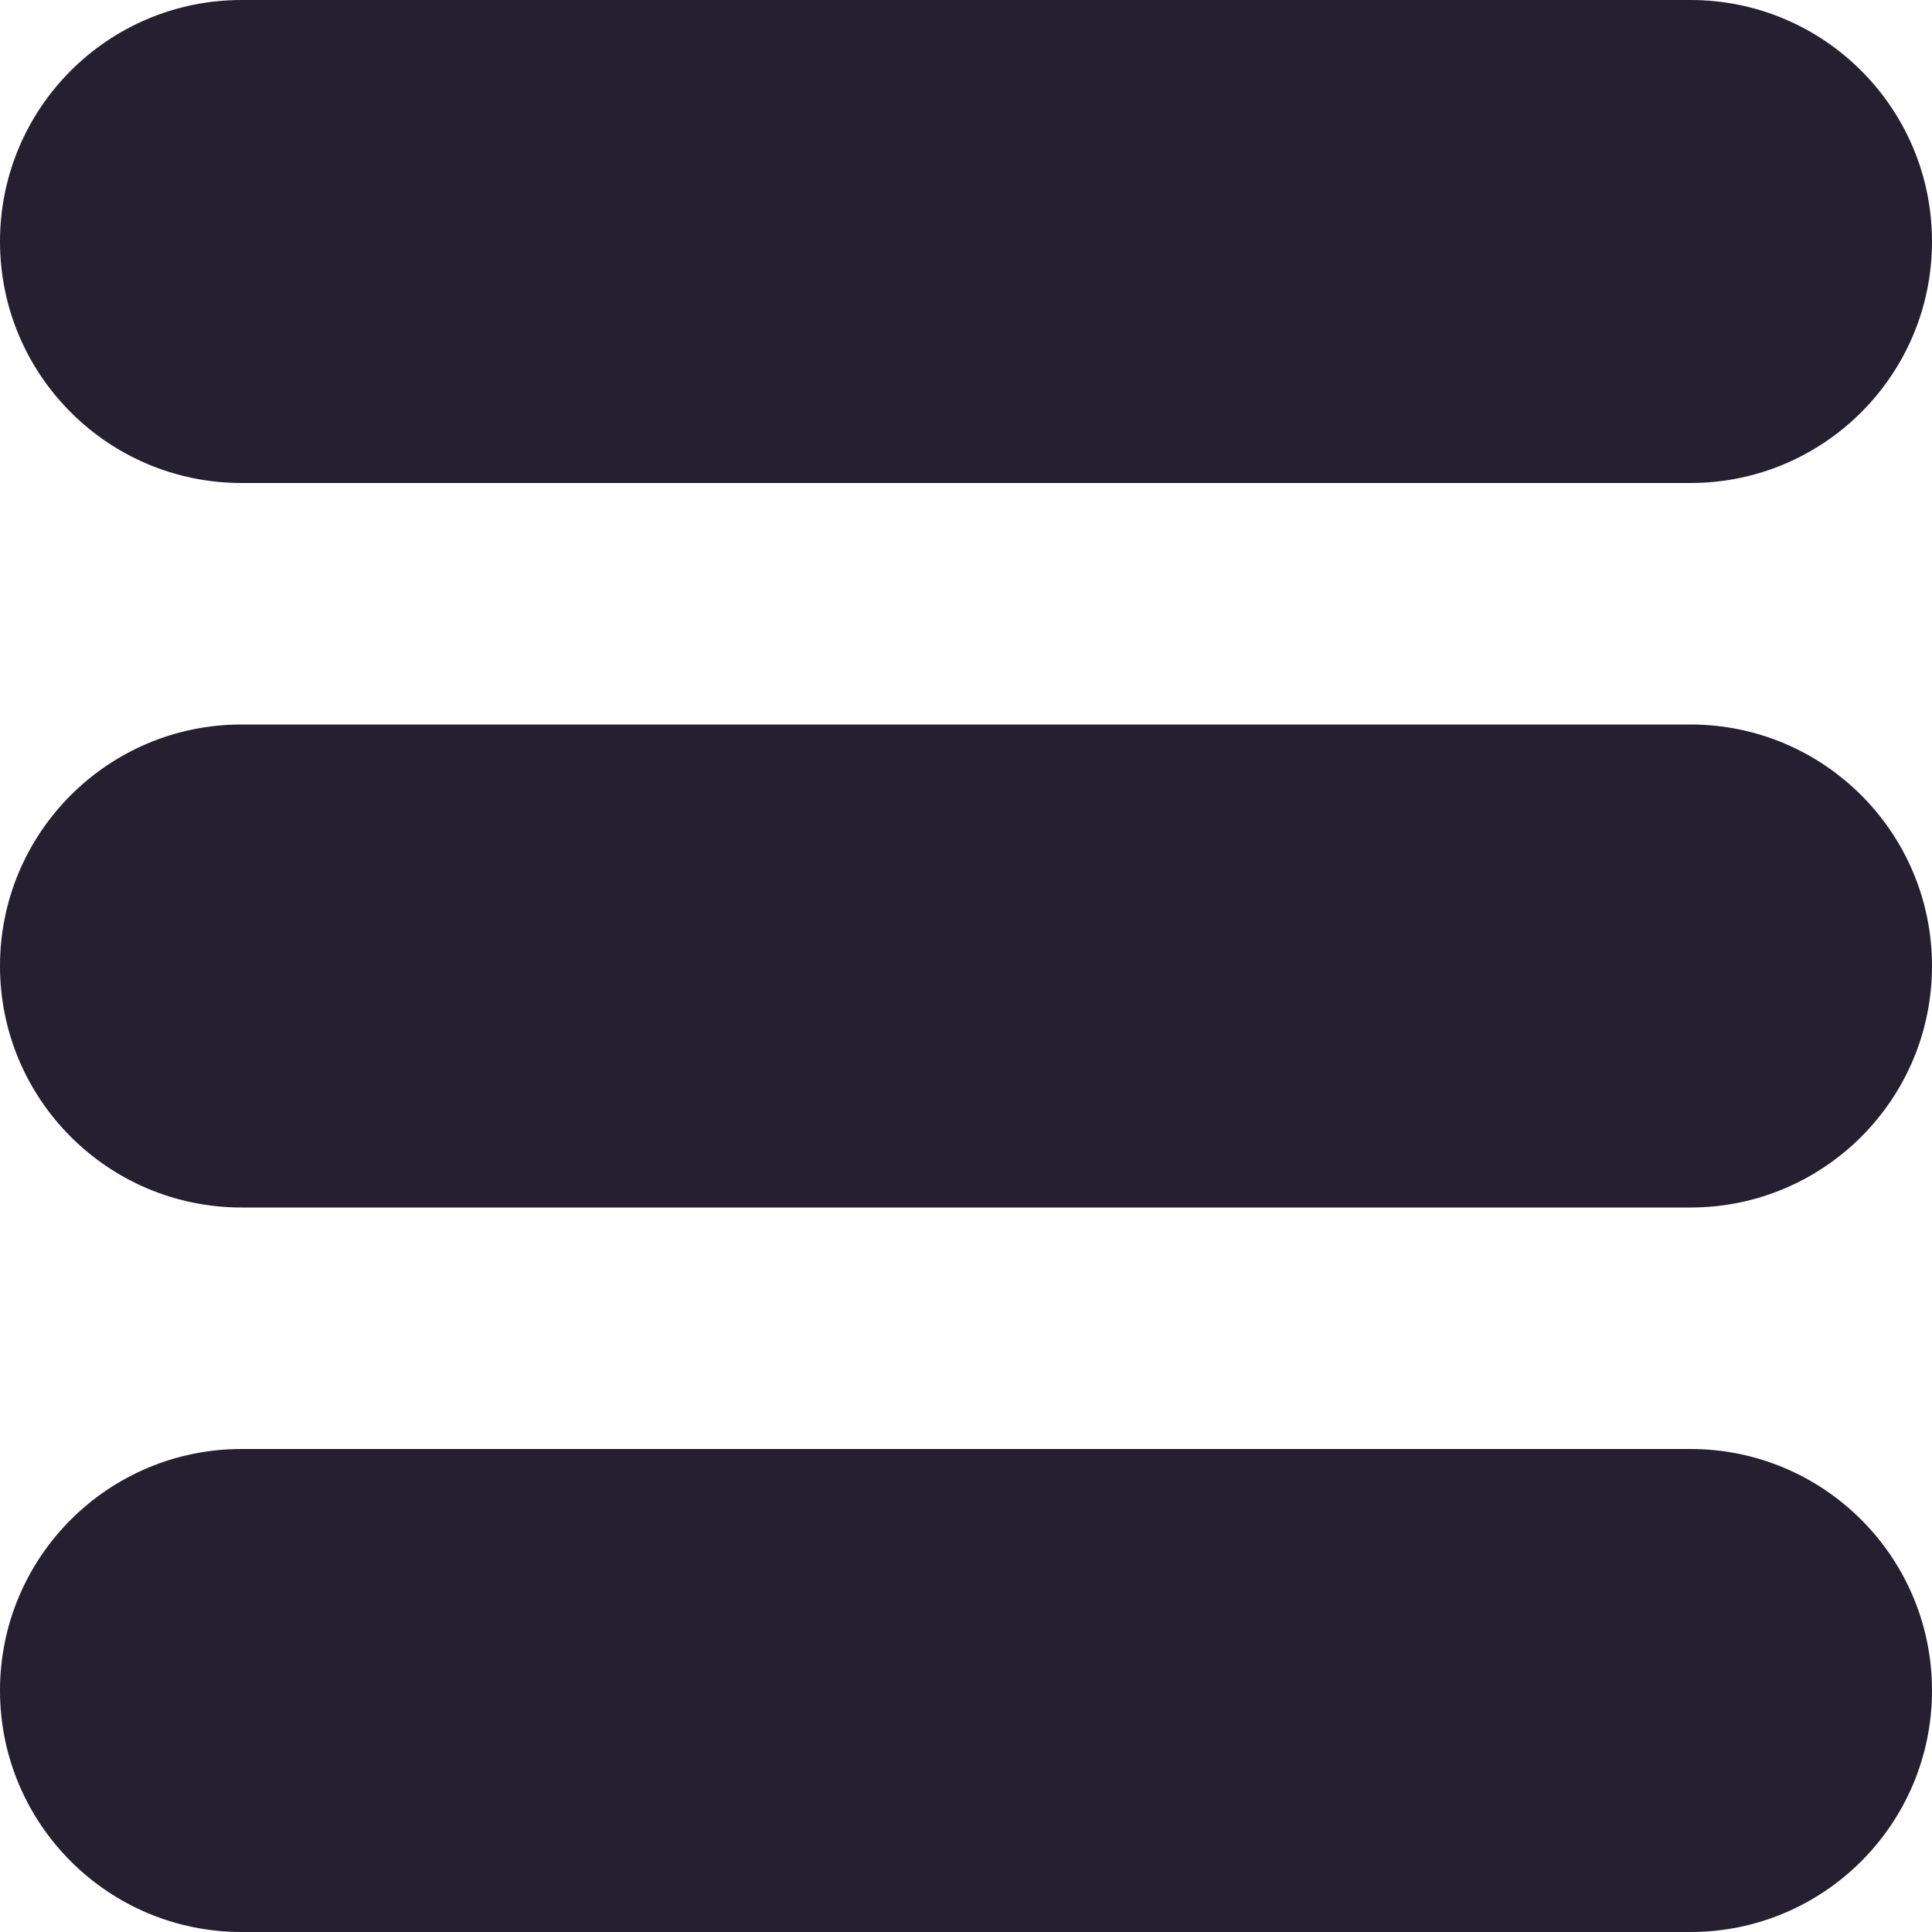
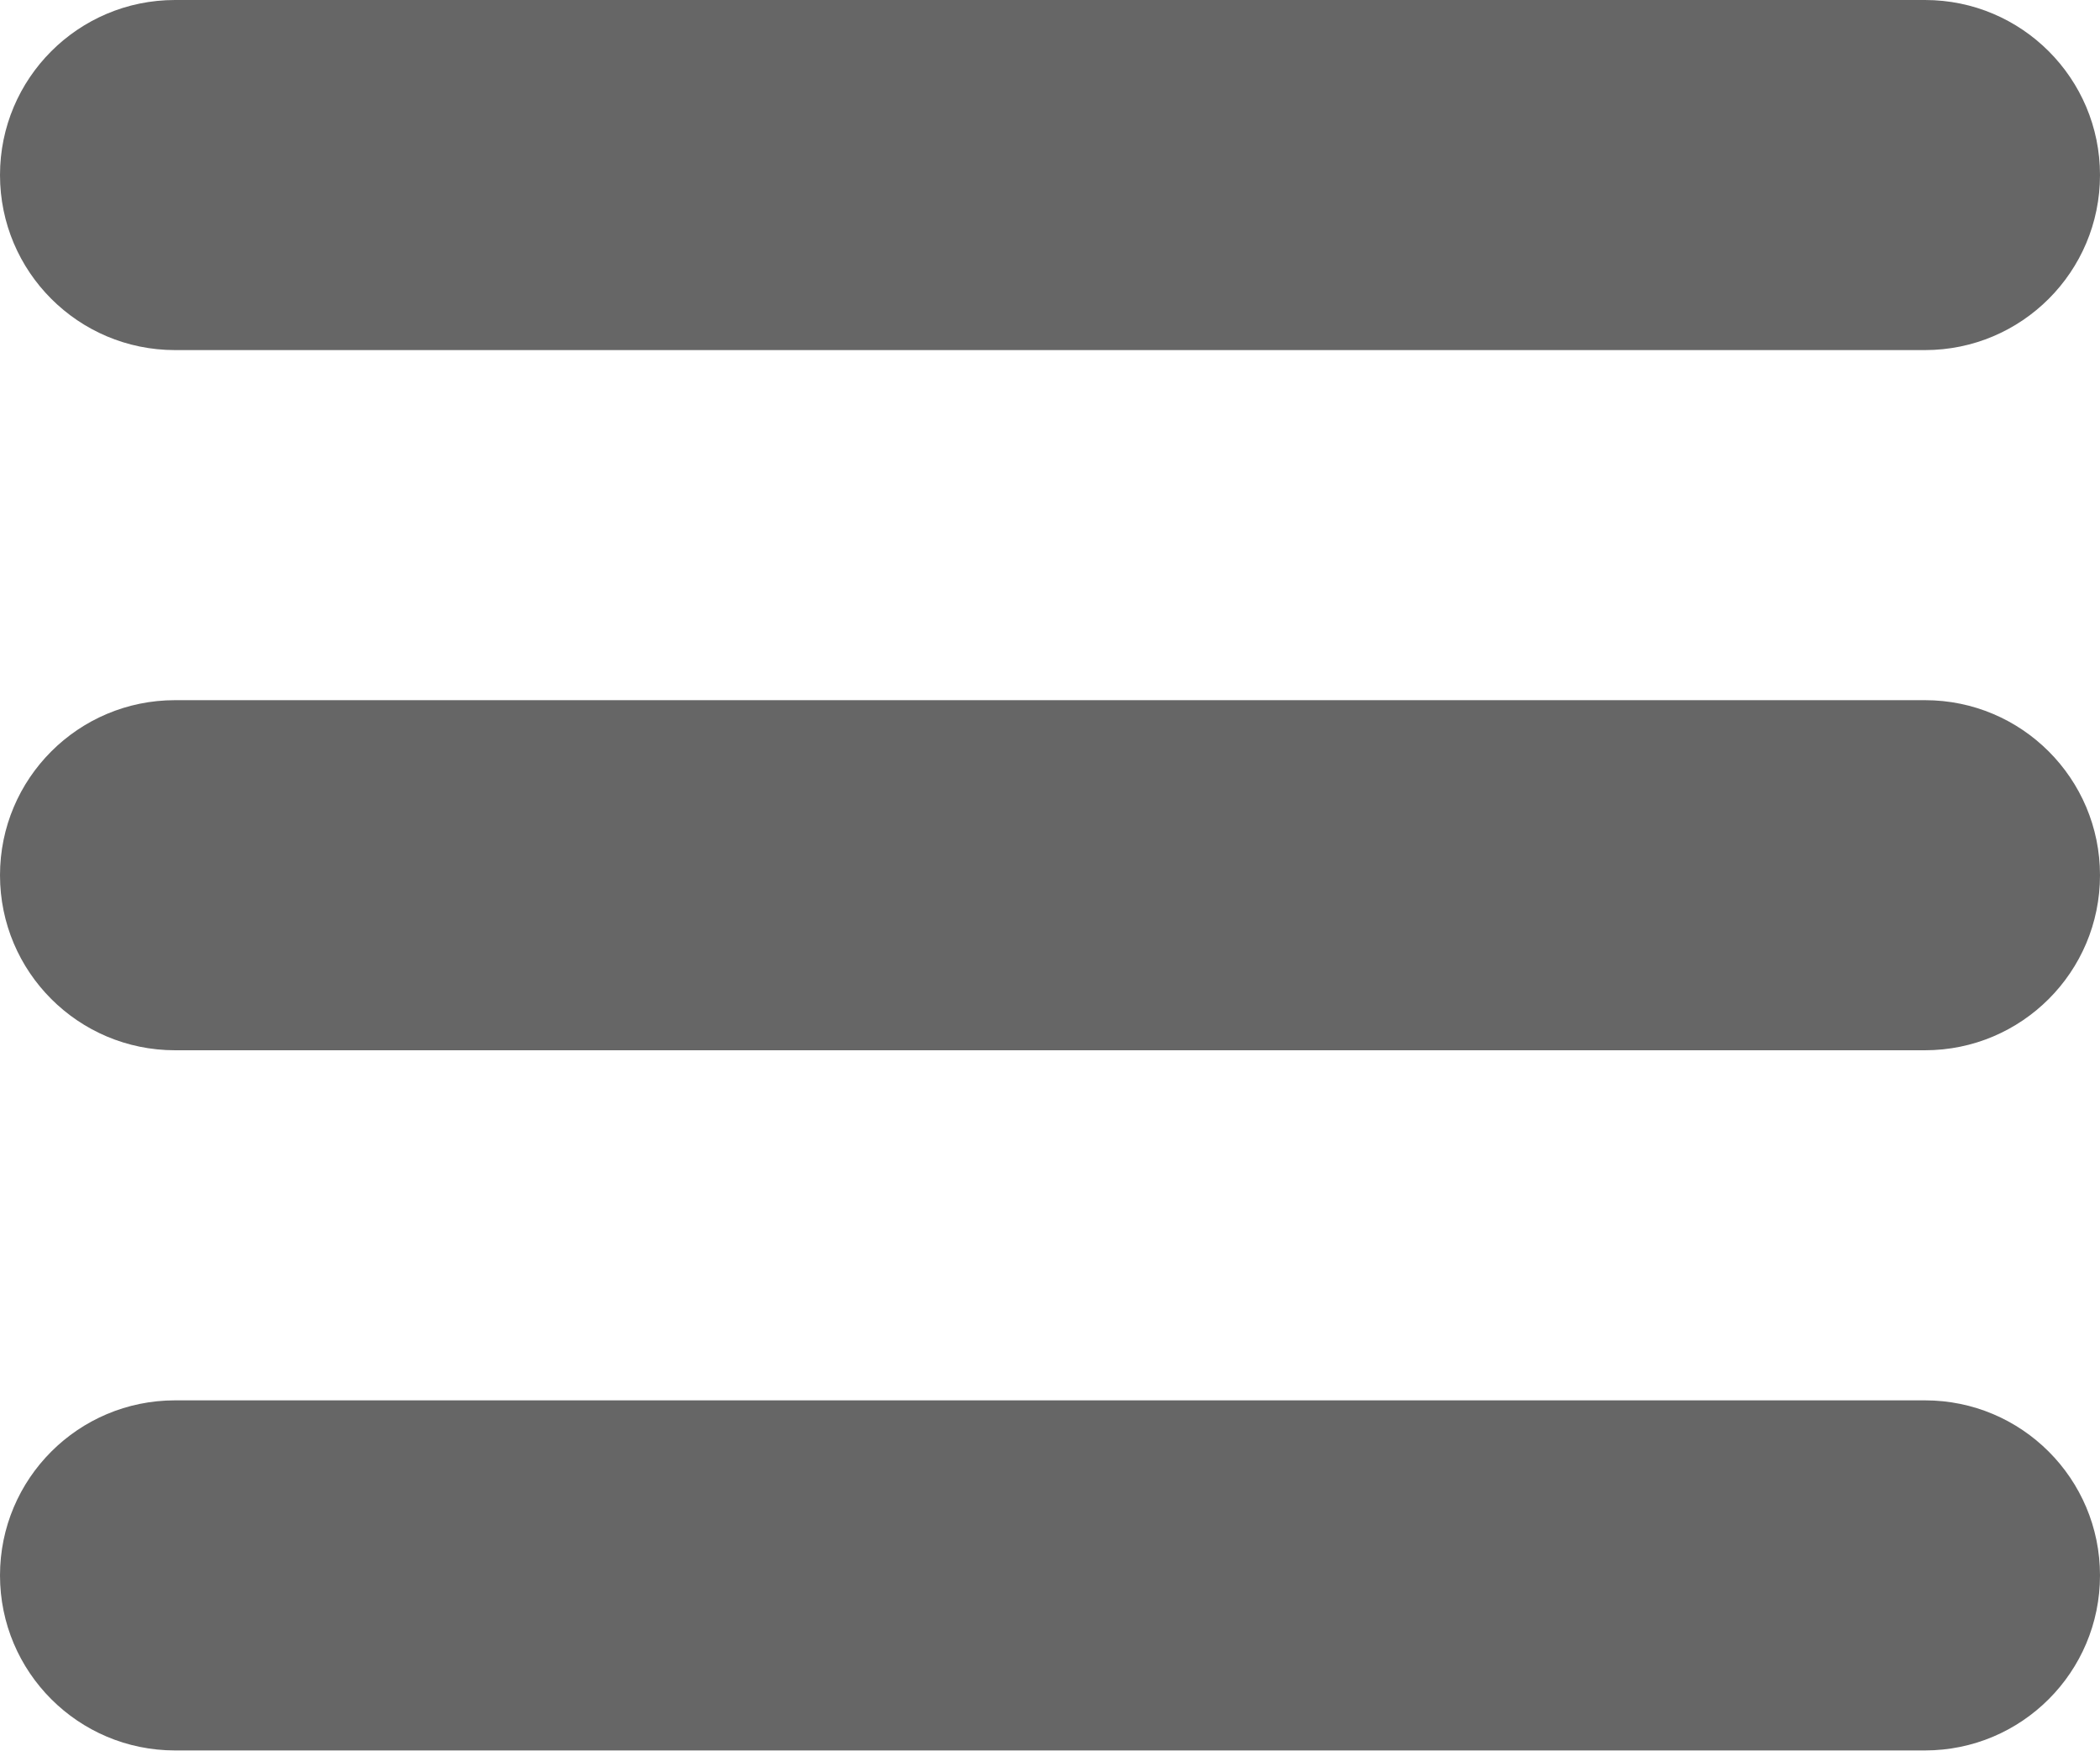
- <svg xmlns="http://www.w3.org/2000/svg" version="1.1" viewBox="0 0 40 40">
-   <rect style="fill:#241f31" id="rect1" width="40" height="10" x="0" y="0" ry="5" />
-   <rect style="fill:#241f31" width="40" height="10" x="0" y="15" ry="5" />
-   <rect style="fill:#241f31" width="40" height="10" x="0" y="30" ry="5" />
+ <svg xmlns="http://www.w3.org/2000/svg" version="1.1" viewBox="0 0 60 50">
+   <rect style="fill:#666" id="rect1" width="60" height="10" x="0" y="0" ry="5" />
+   <rect style="fill:#666" width="60" height="10" x="0" y="20" ry="5" />
+   <rect style="fill:#666" width="60" height="10" x="0" y="40" ry="5" />
</svg>
